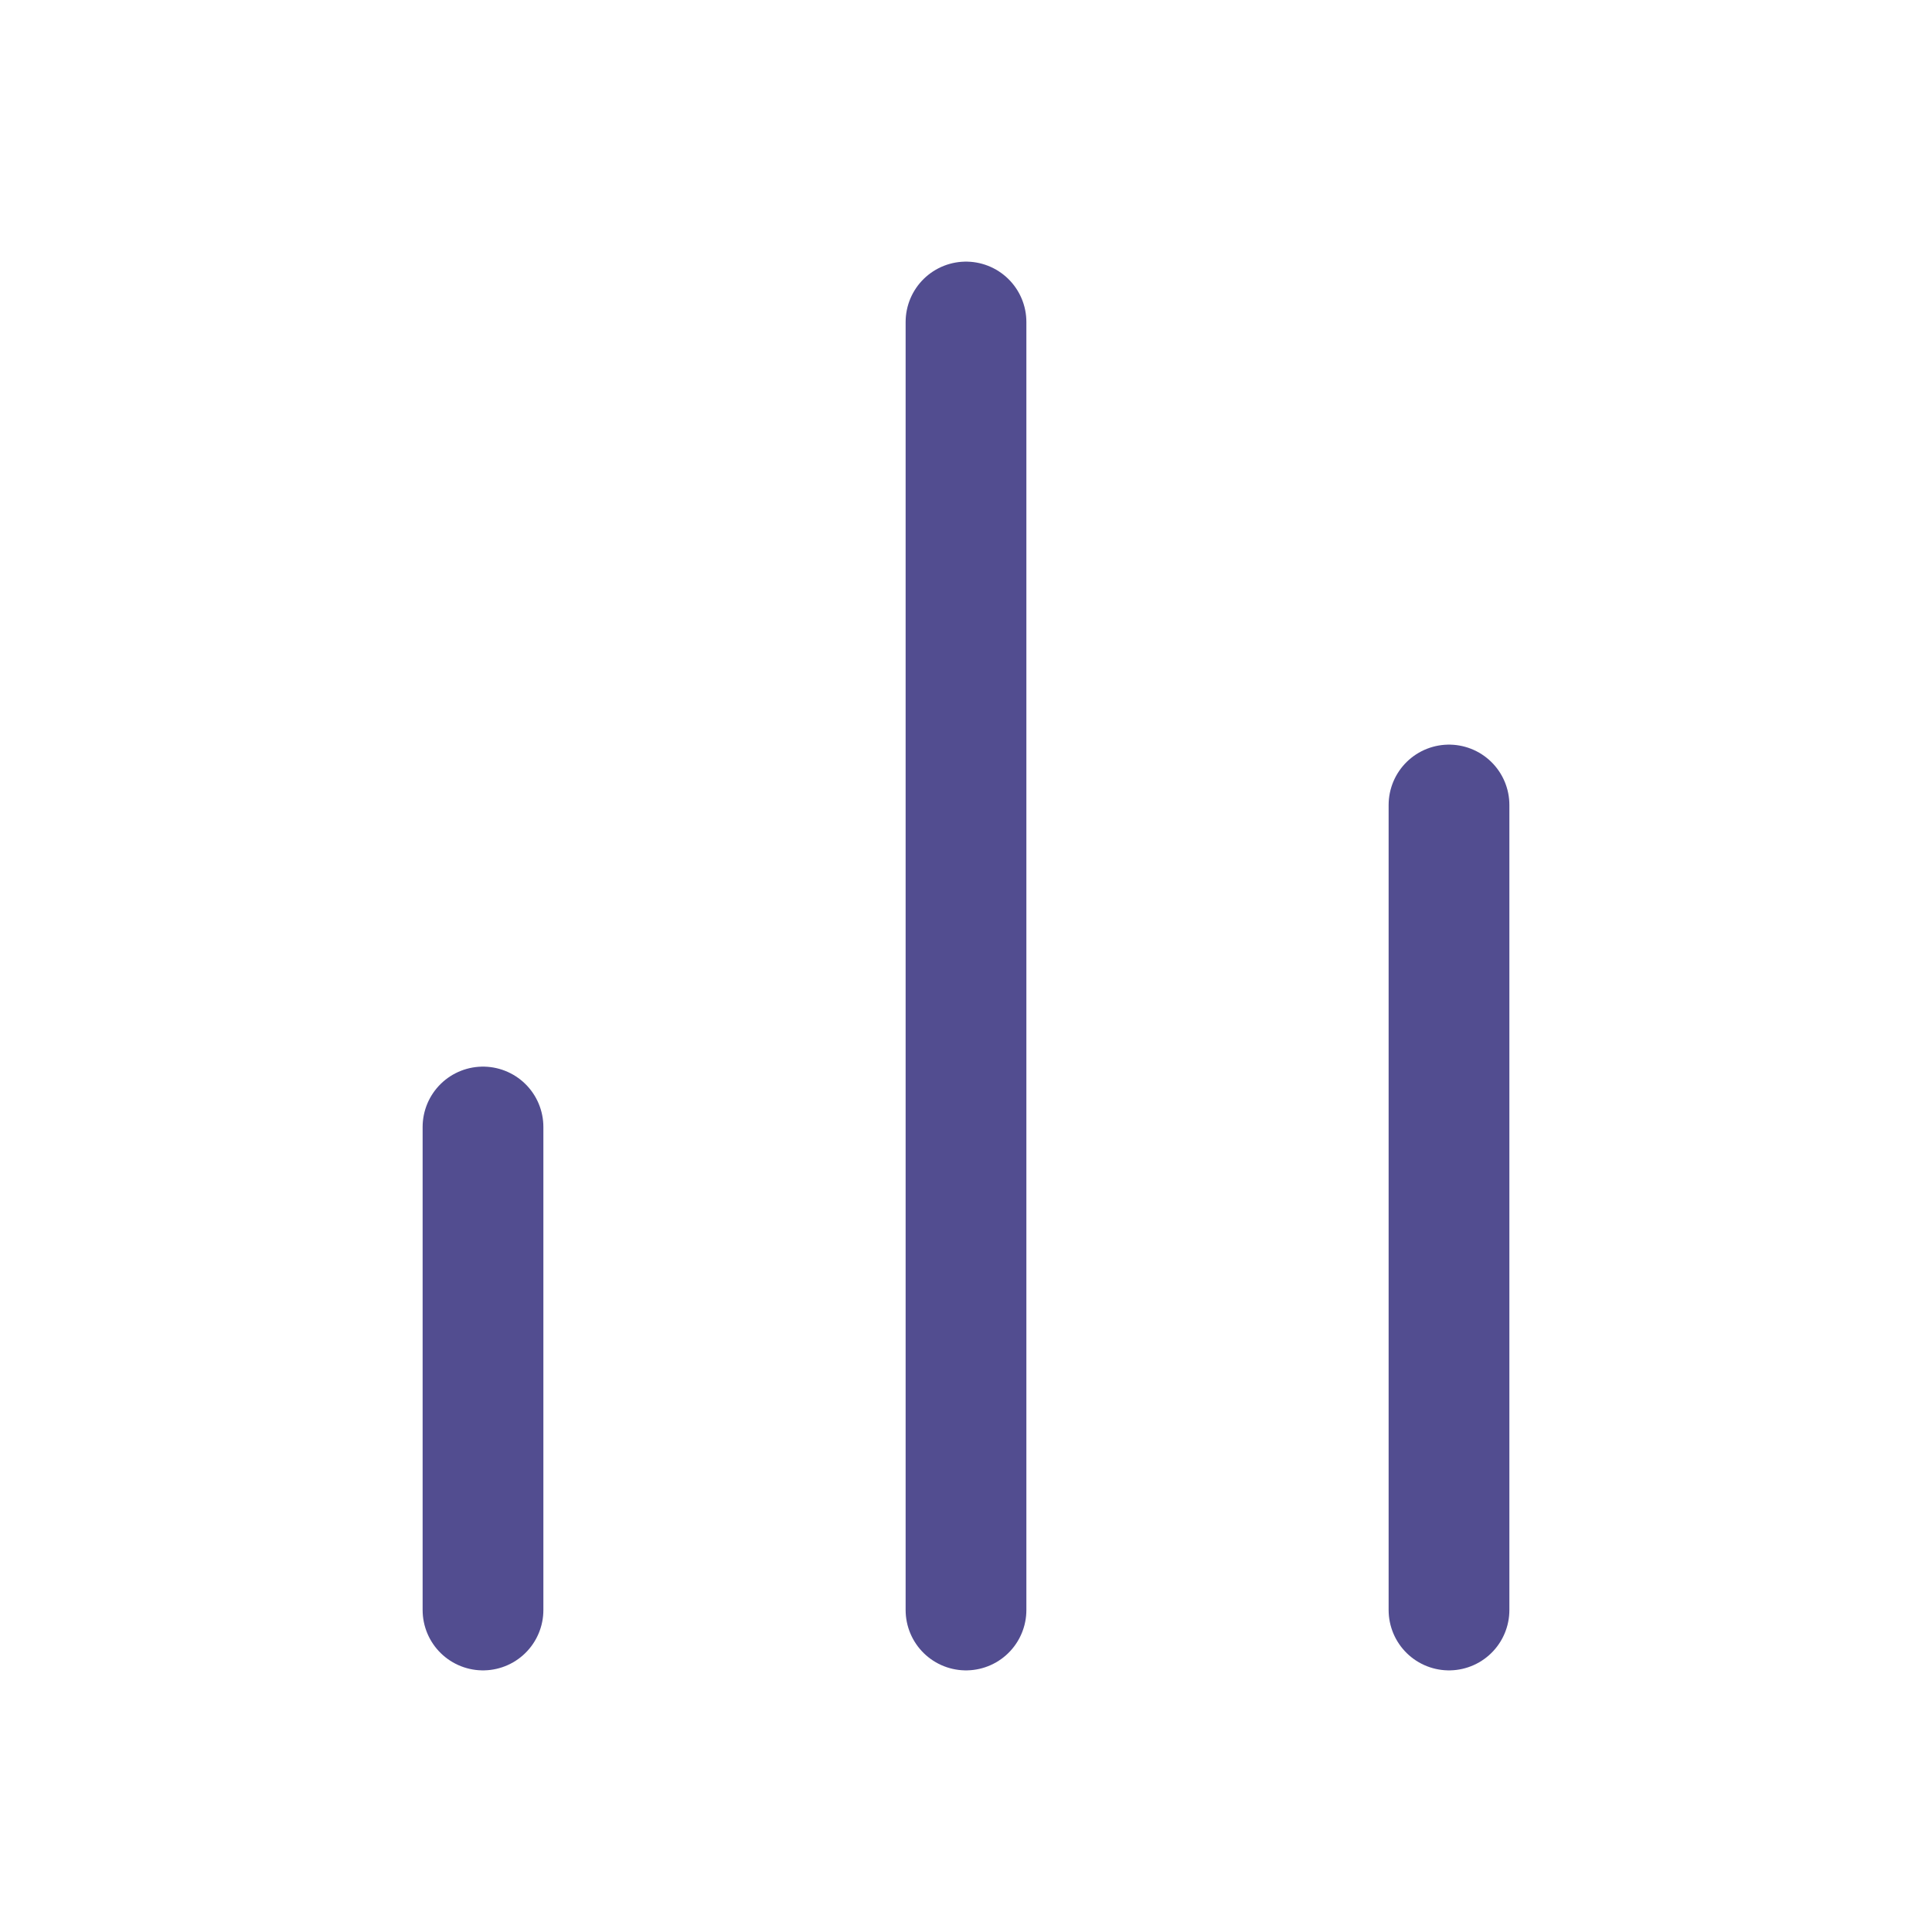
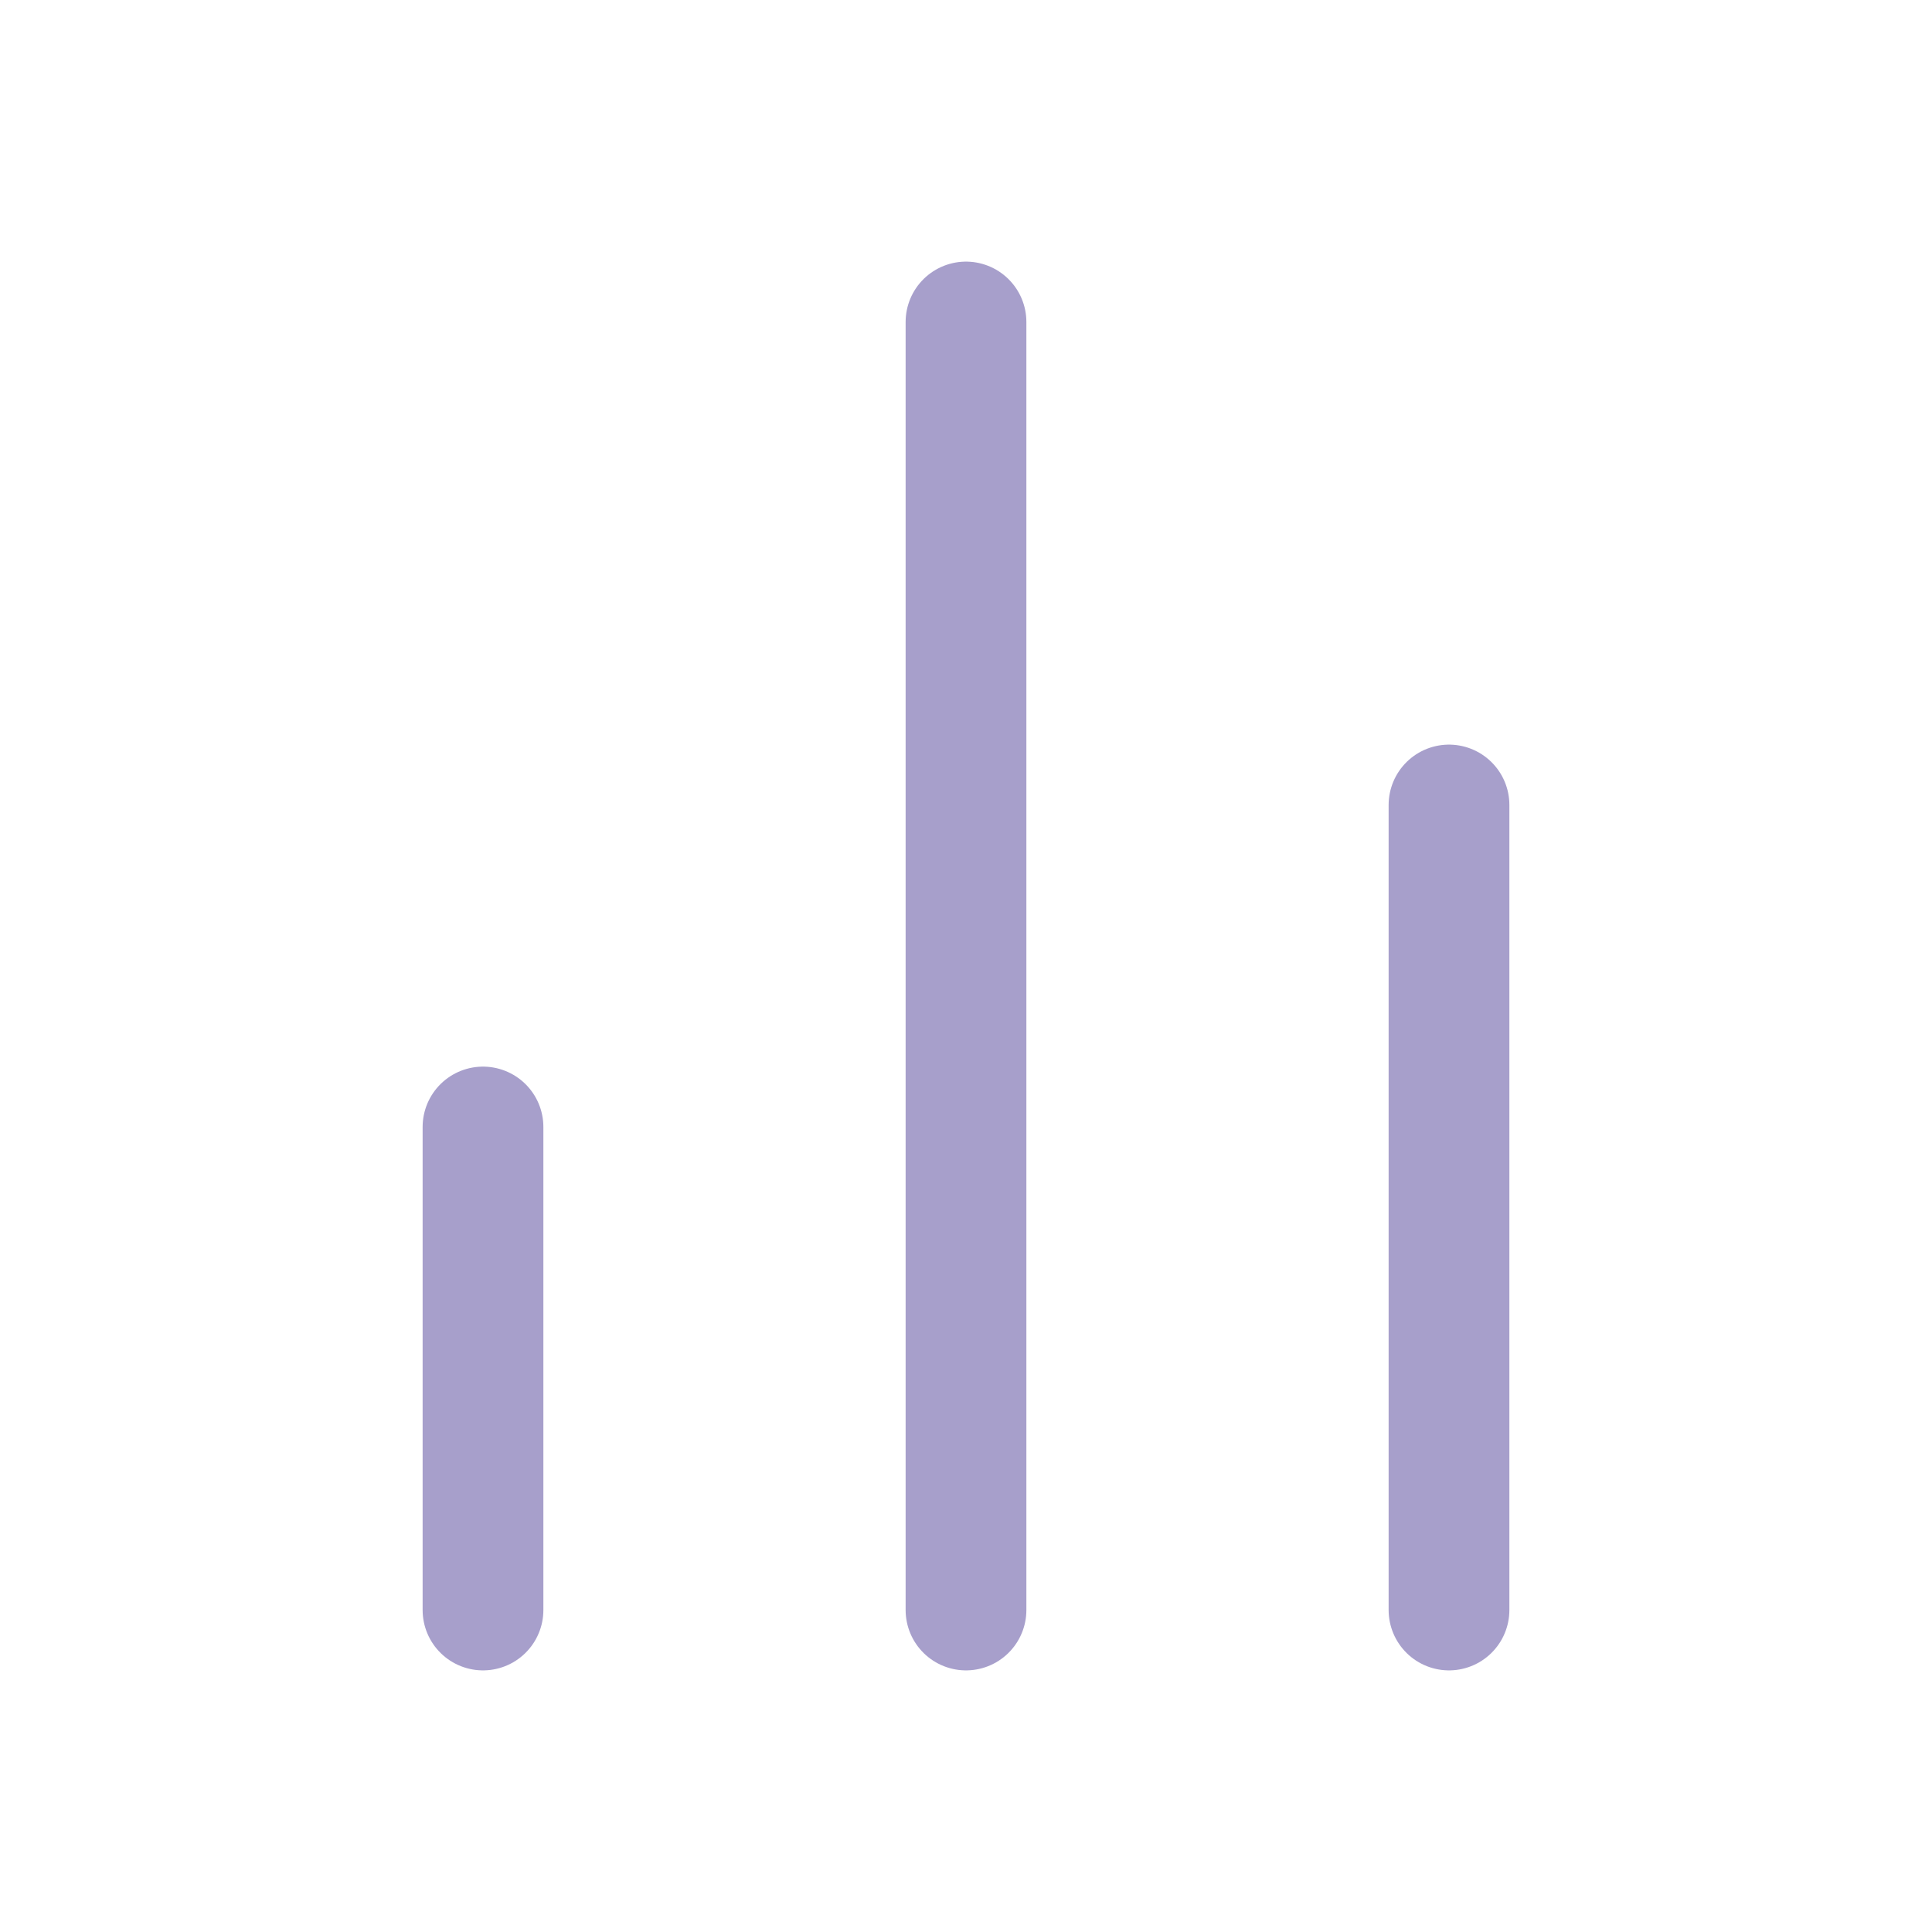
<svg xmlns="http://www.w3.org/2000/svg" width="24" height="24" fill="none">
-   <path d="M18 20V10M12 20V4M6 20v-6" stroke="#524D90" stroke-width="1.5" stroke-linecap="round" stroke-linejoin="round" />
+   <path d="M18 20V10M12 20V4M6 20v-6" stroke="#A79FCB" stroke-width="1.5" stroke-linecap="round" stroke-linejoin="round" />
</svg>
